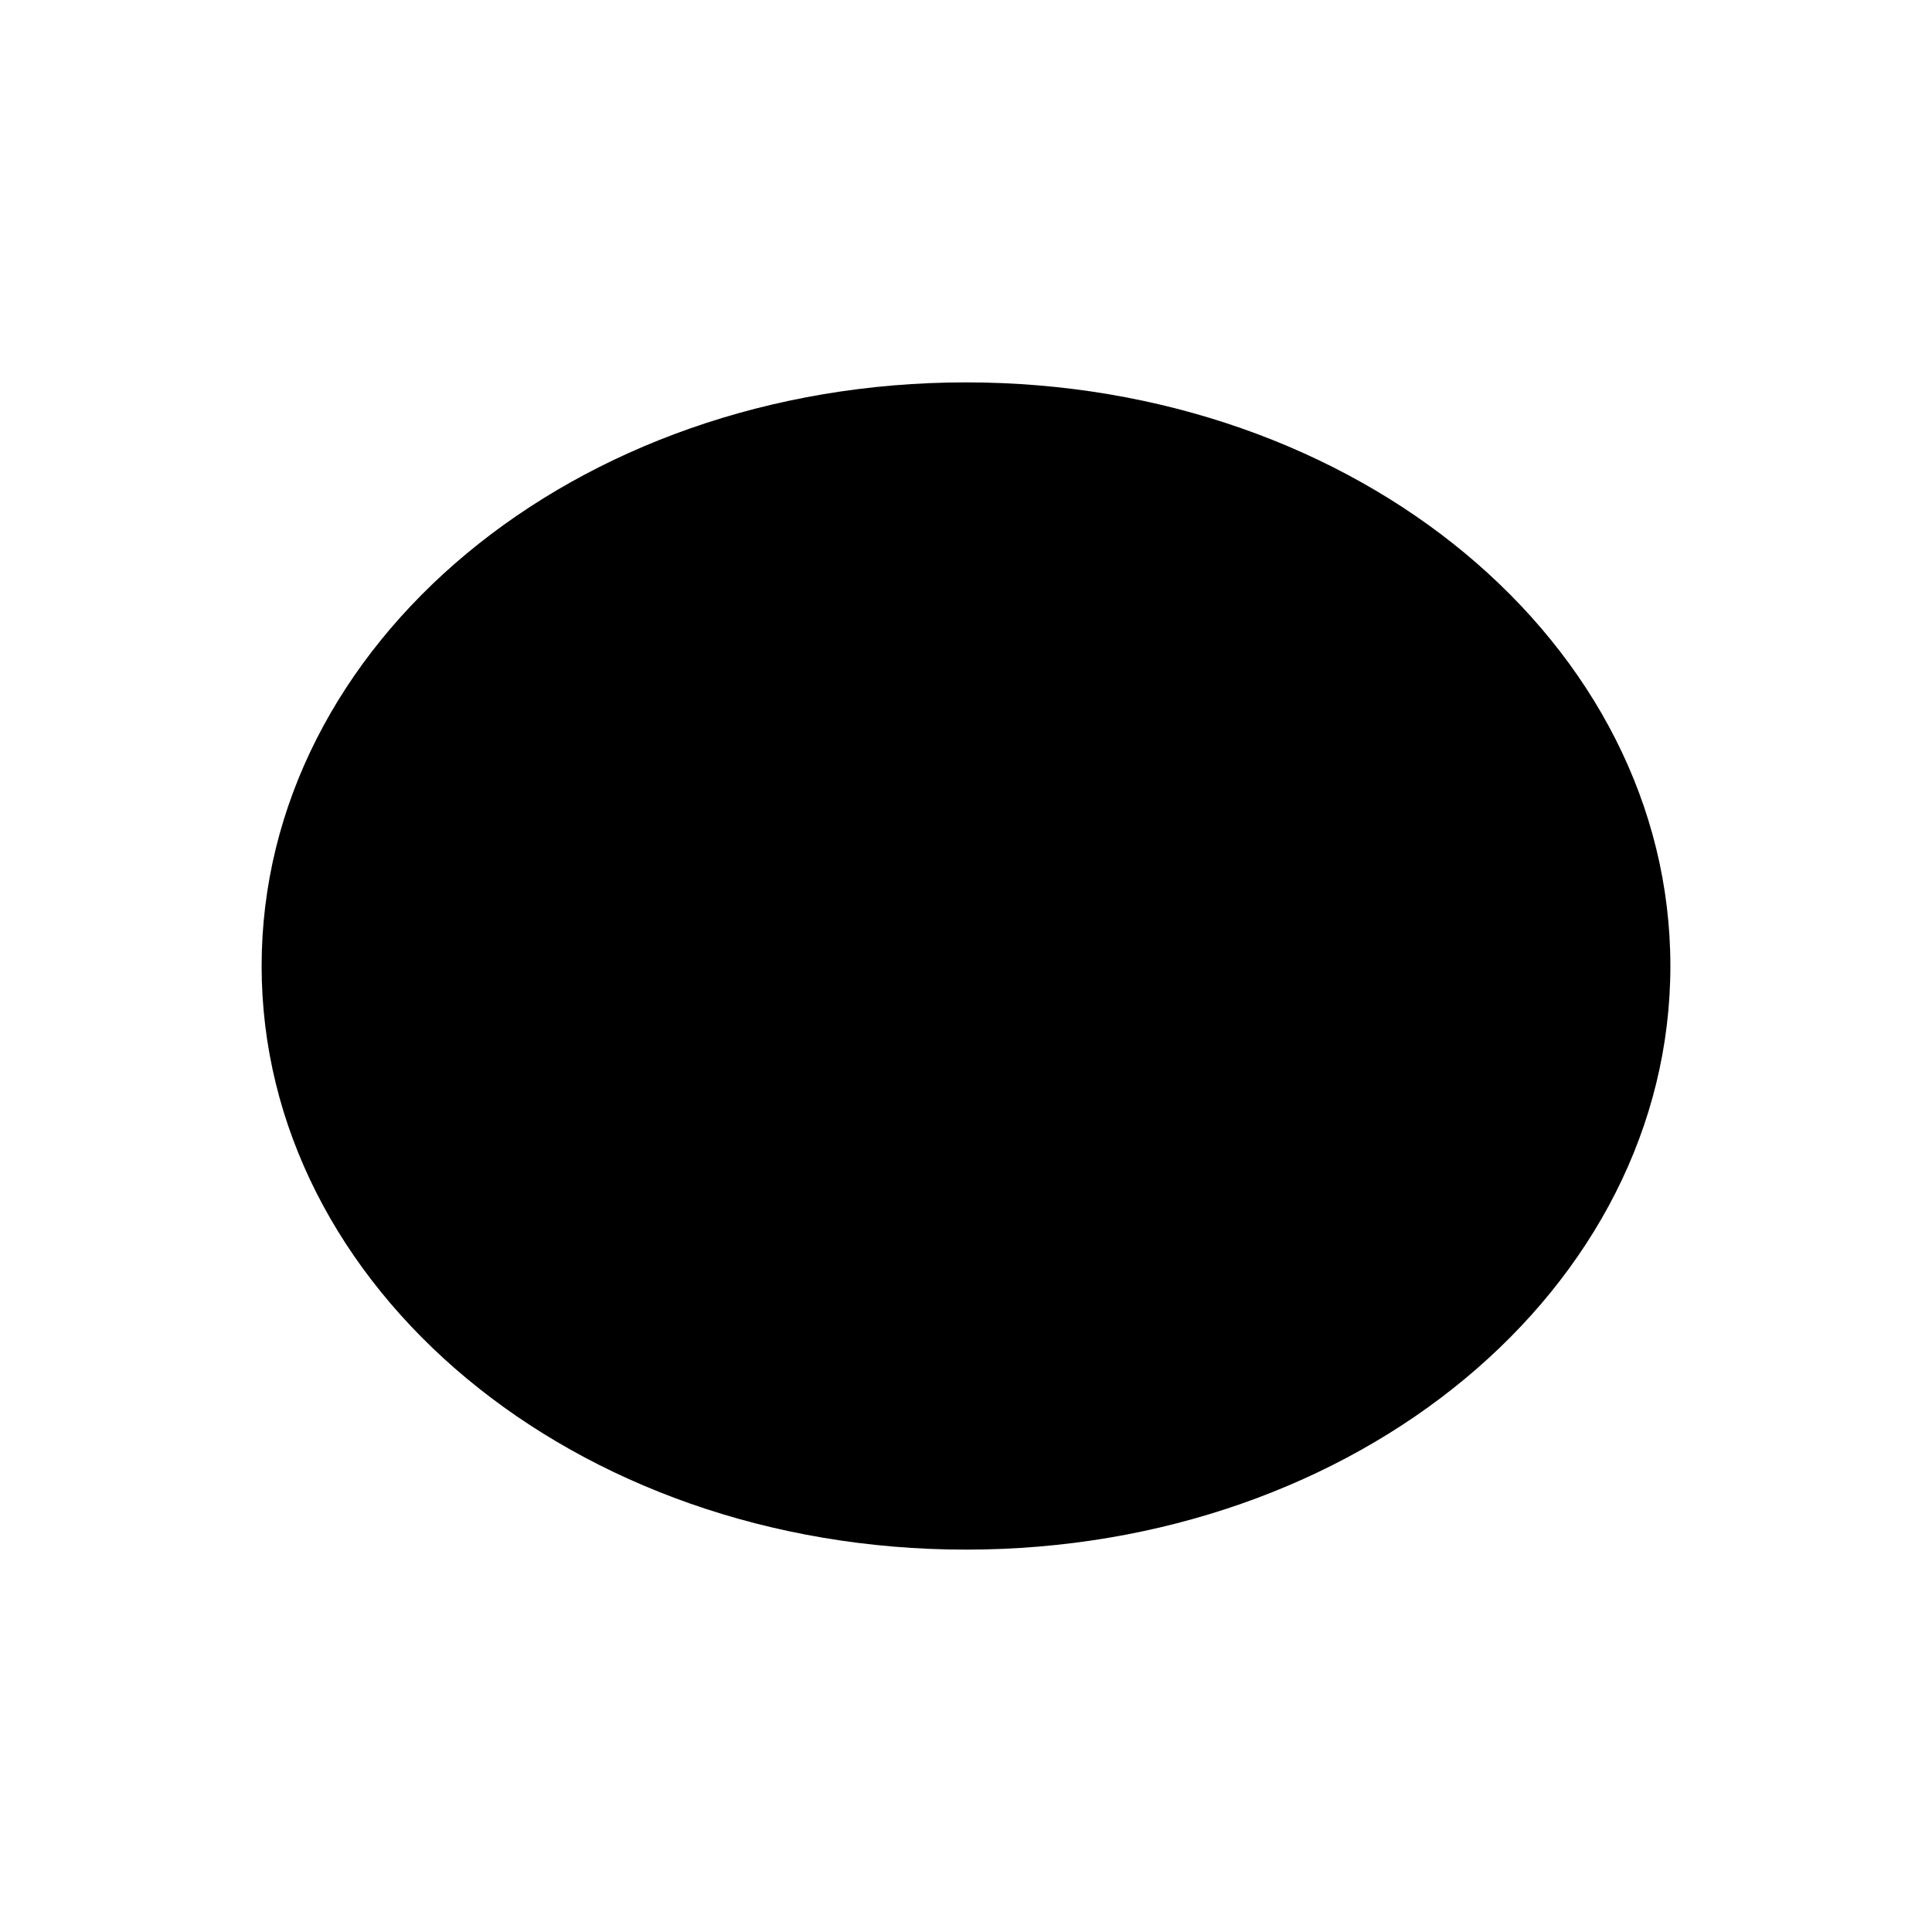
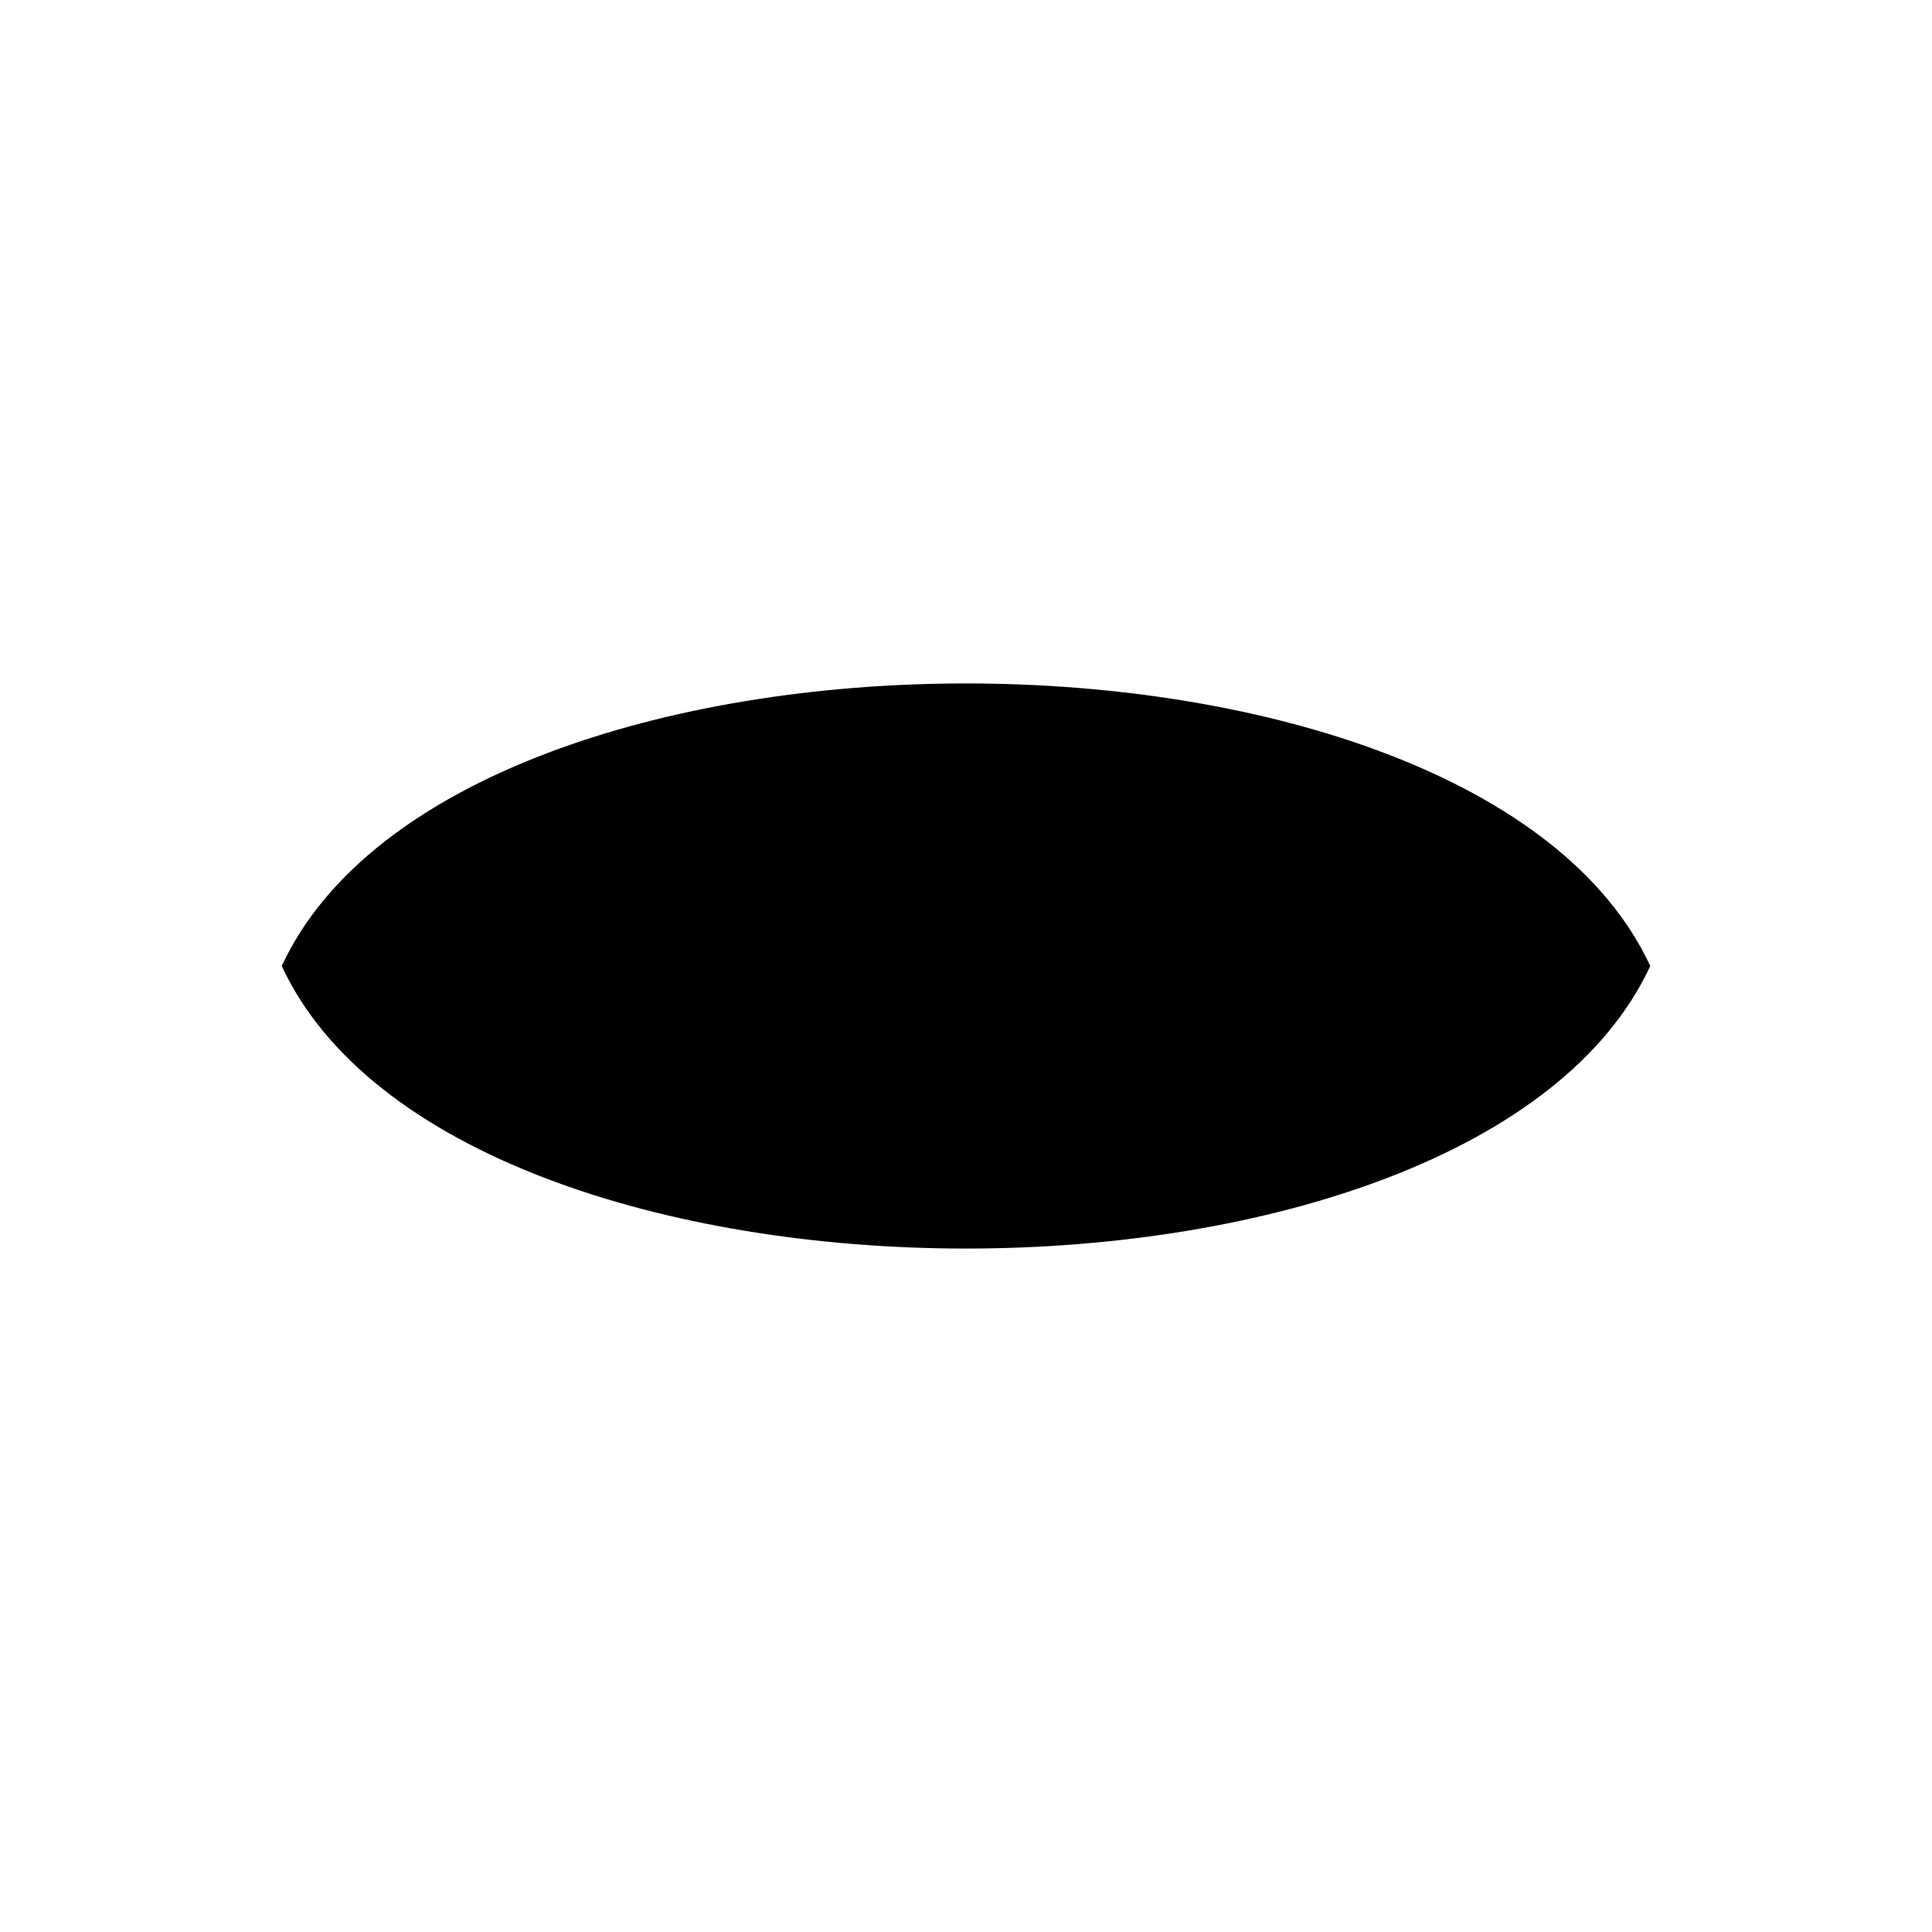
<svg xmlns="http://www.w3.org/2000/svg" viewBox="0 0 24 24" fill="none">
-   <path d="M12 4.75c4.87 0 8.75 3.25 8.75 7.25s-3.88 7.25-8.75 7.25S3.25 16 3.25 12 7.13 4.75 12 4.75Z" fill="currentColor" />
+   <path d="M3.5 12c2.17-4.68 14.83-4.68 17 0-2.17 4.68-14.83 4.68-17 0Z" fill="currentColor" />
  <rect x="9" y="11.4" width="6" height="1.2" fill="currentColor" rx=".6" />
-   <rect x="9.7" y="10.4" width=".8" height="3.2" fill="currentColor" rx=".4" />
-   <rect x="11" y="10.6" width=".8" height="2.8" fill="currentColor" rx=".4" />
-   <rect x="12.3" y="10.6" width=".8" height="2.8" fill="currentColor" rx=".4" />
-   <rect x="13.6" y="10.4" width=".8" height="3.2" fill="currentColor" rx=".4" />
+   <rect x="9.8" y="10.4" width=".8" height="3.2" fill="currentColor" rx=".4" />
+   <rect x="11.1" y="10.6" width=".8" height="2.8" fill="currentColor" rx=".4" />
+   <rect x="12.4" y="10.6" width=".8" height="2.8" fill="currentColor" rx=".4" />
+   <rect x="13.7" y="10.4" width=".8" height="3.2" fill="currentColor" rx=".4" />
</svg>
